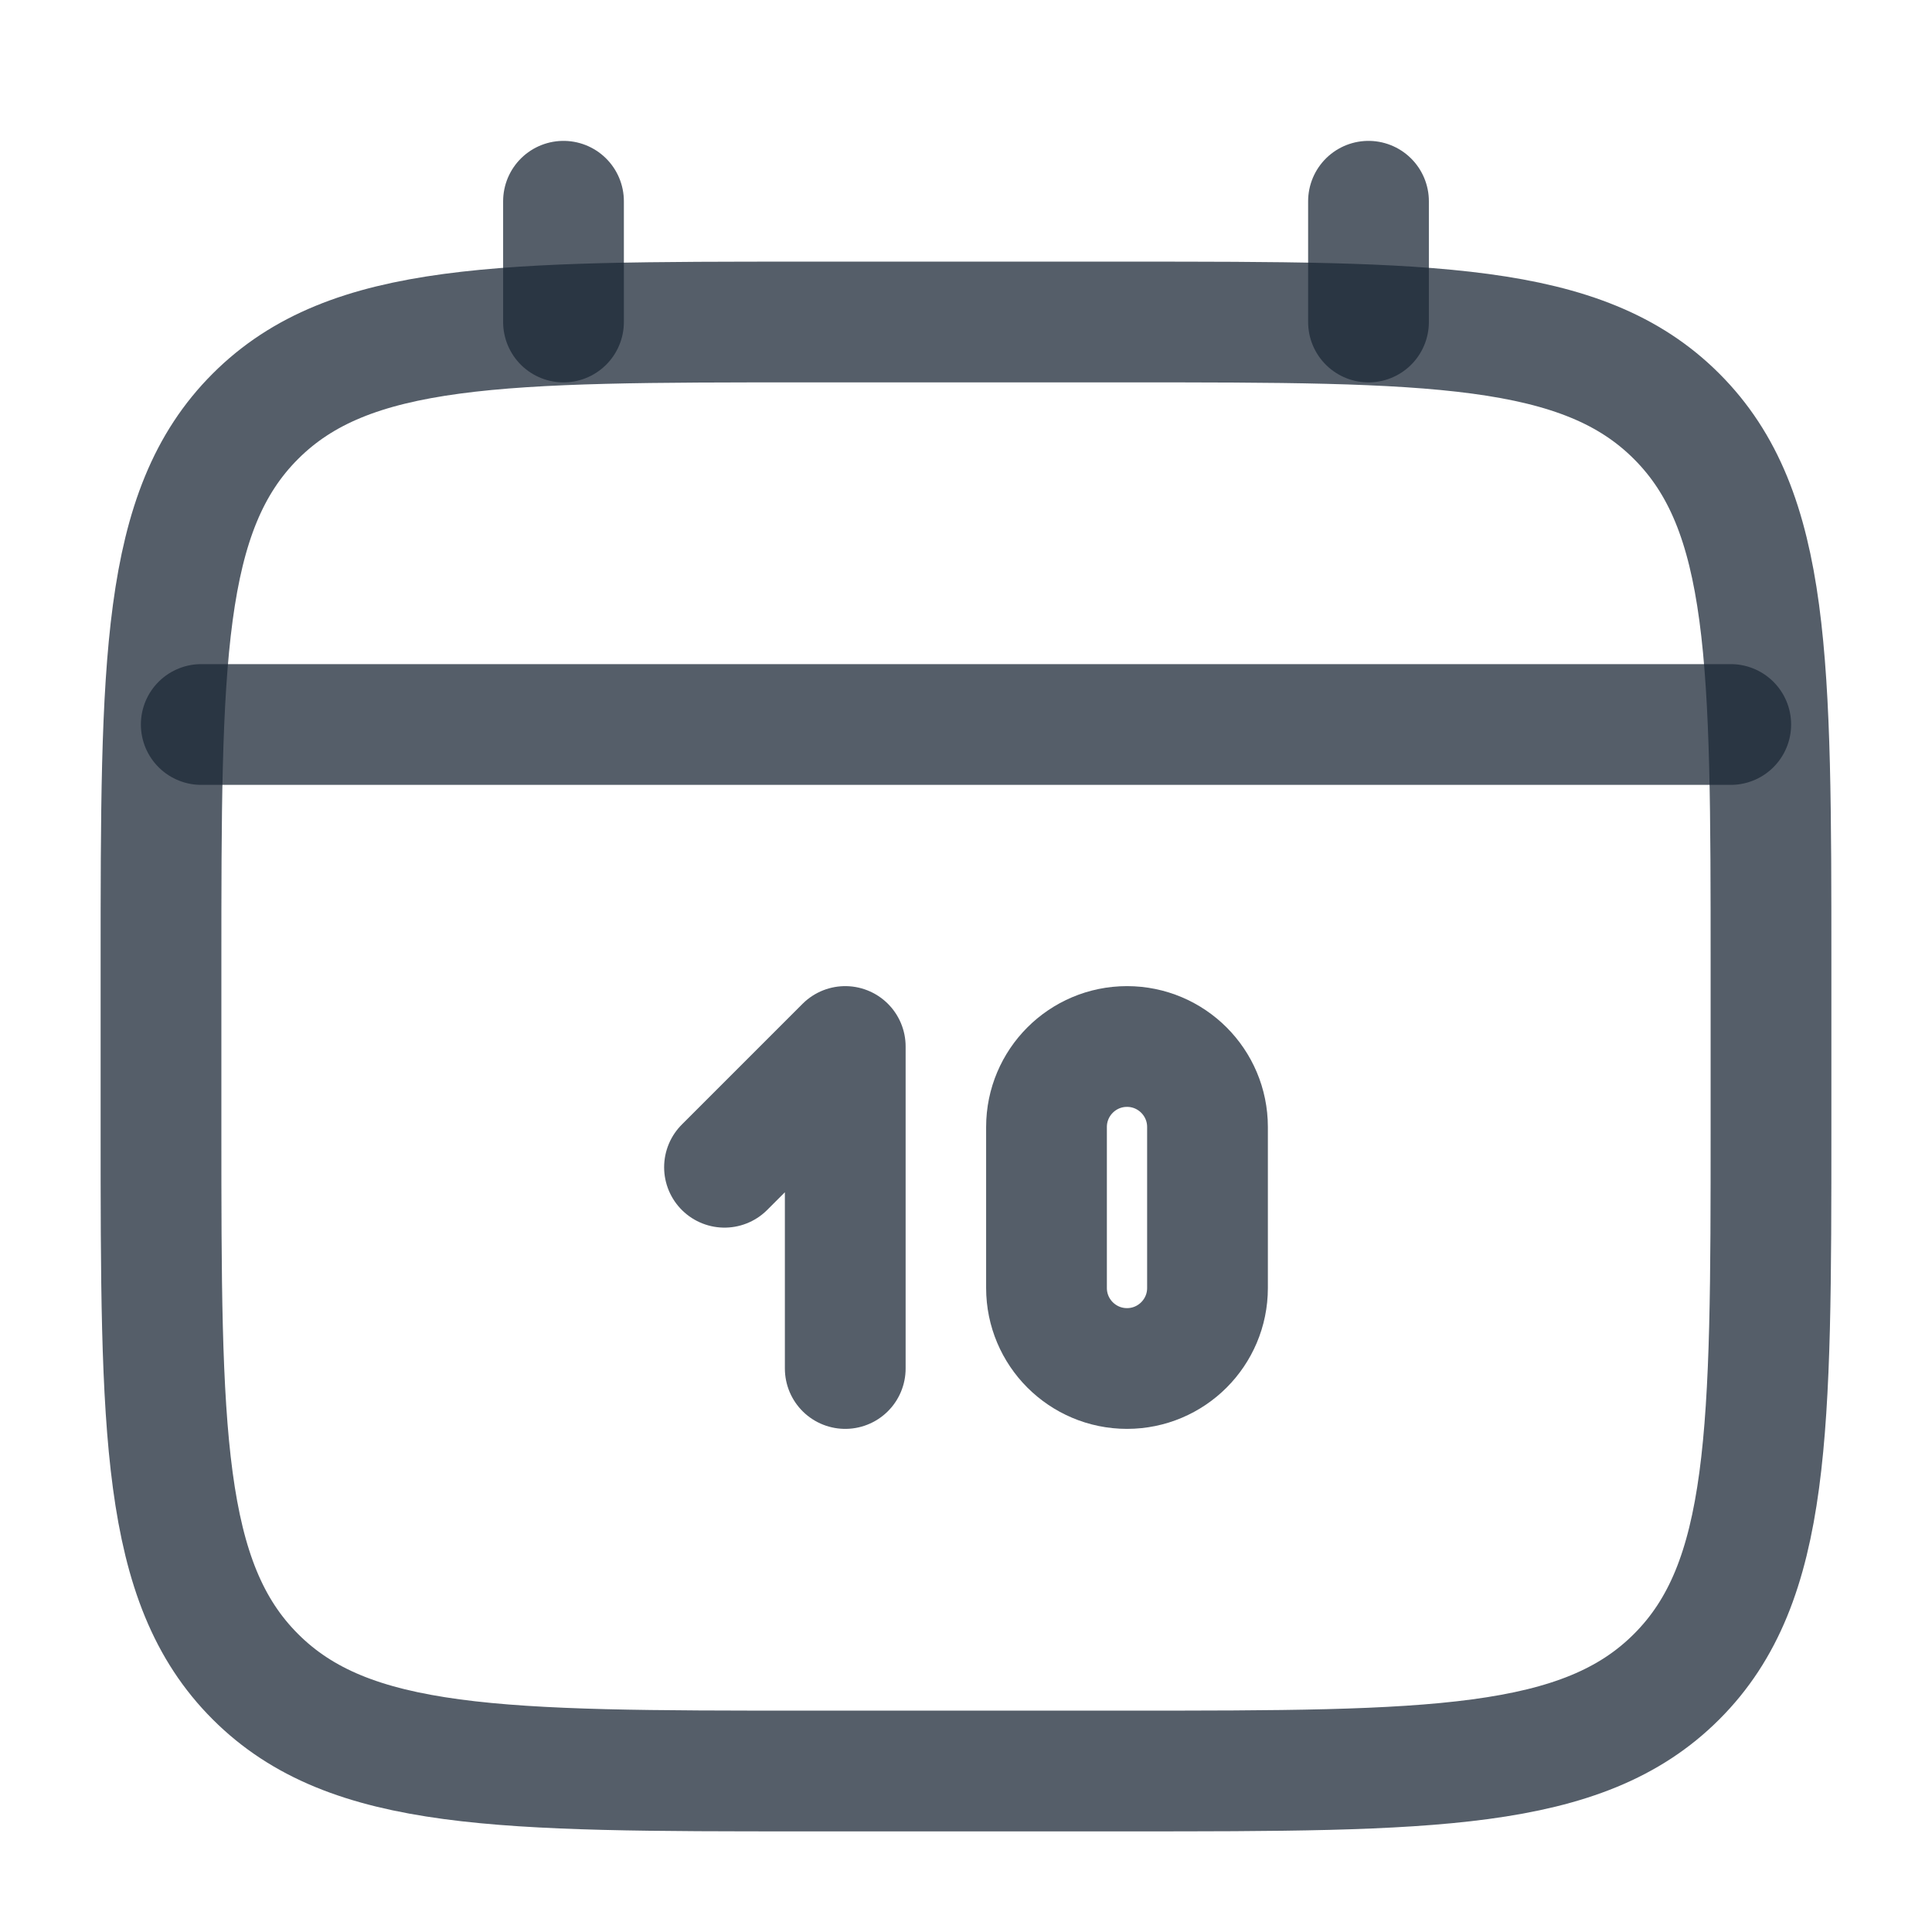
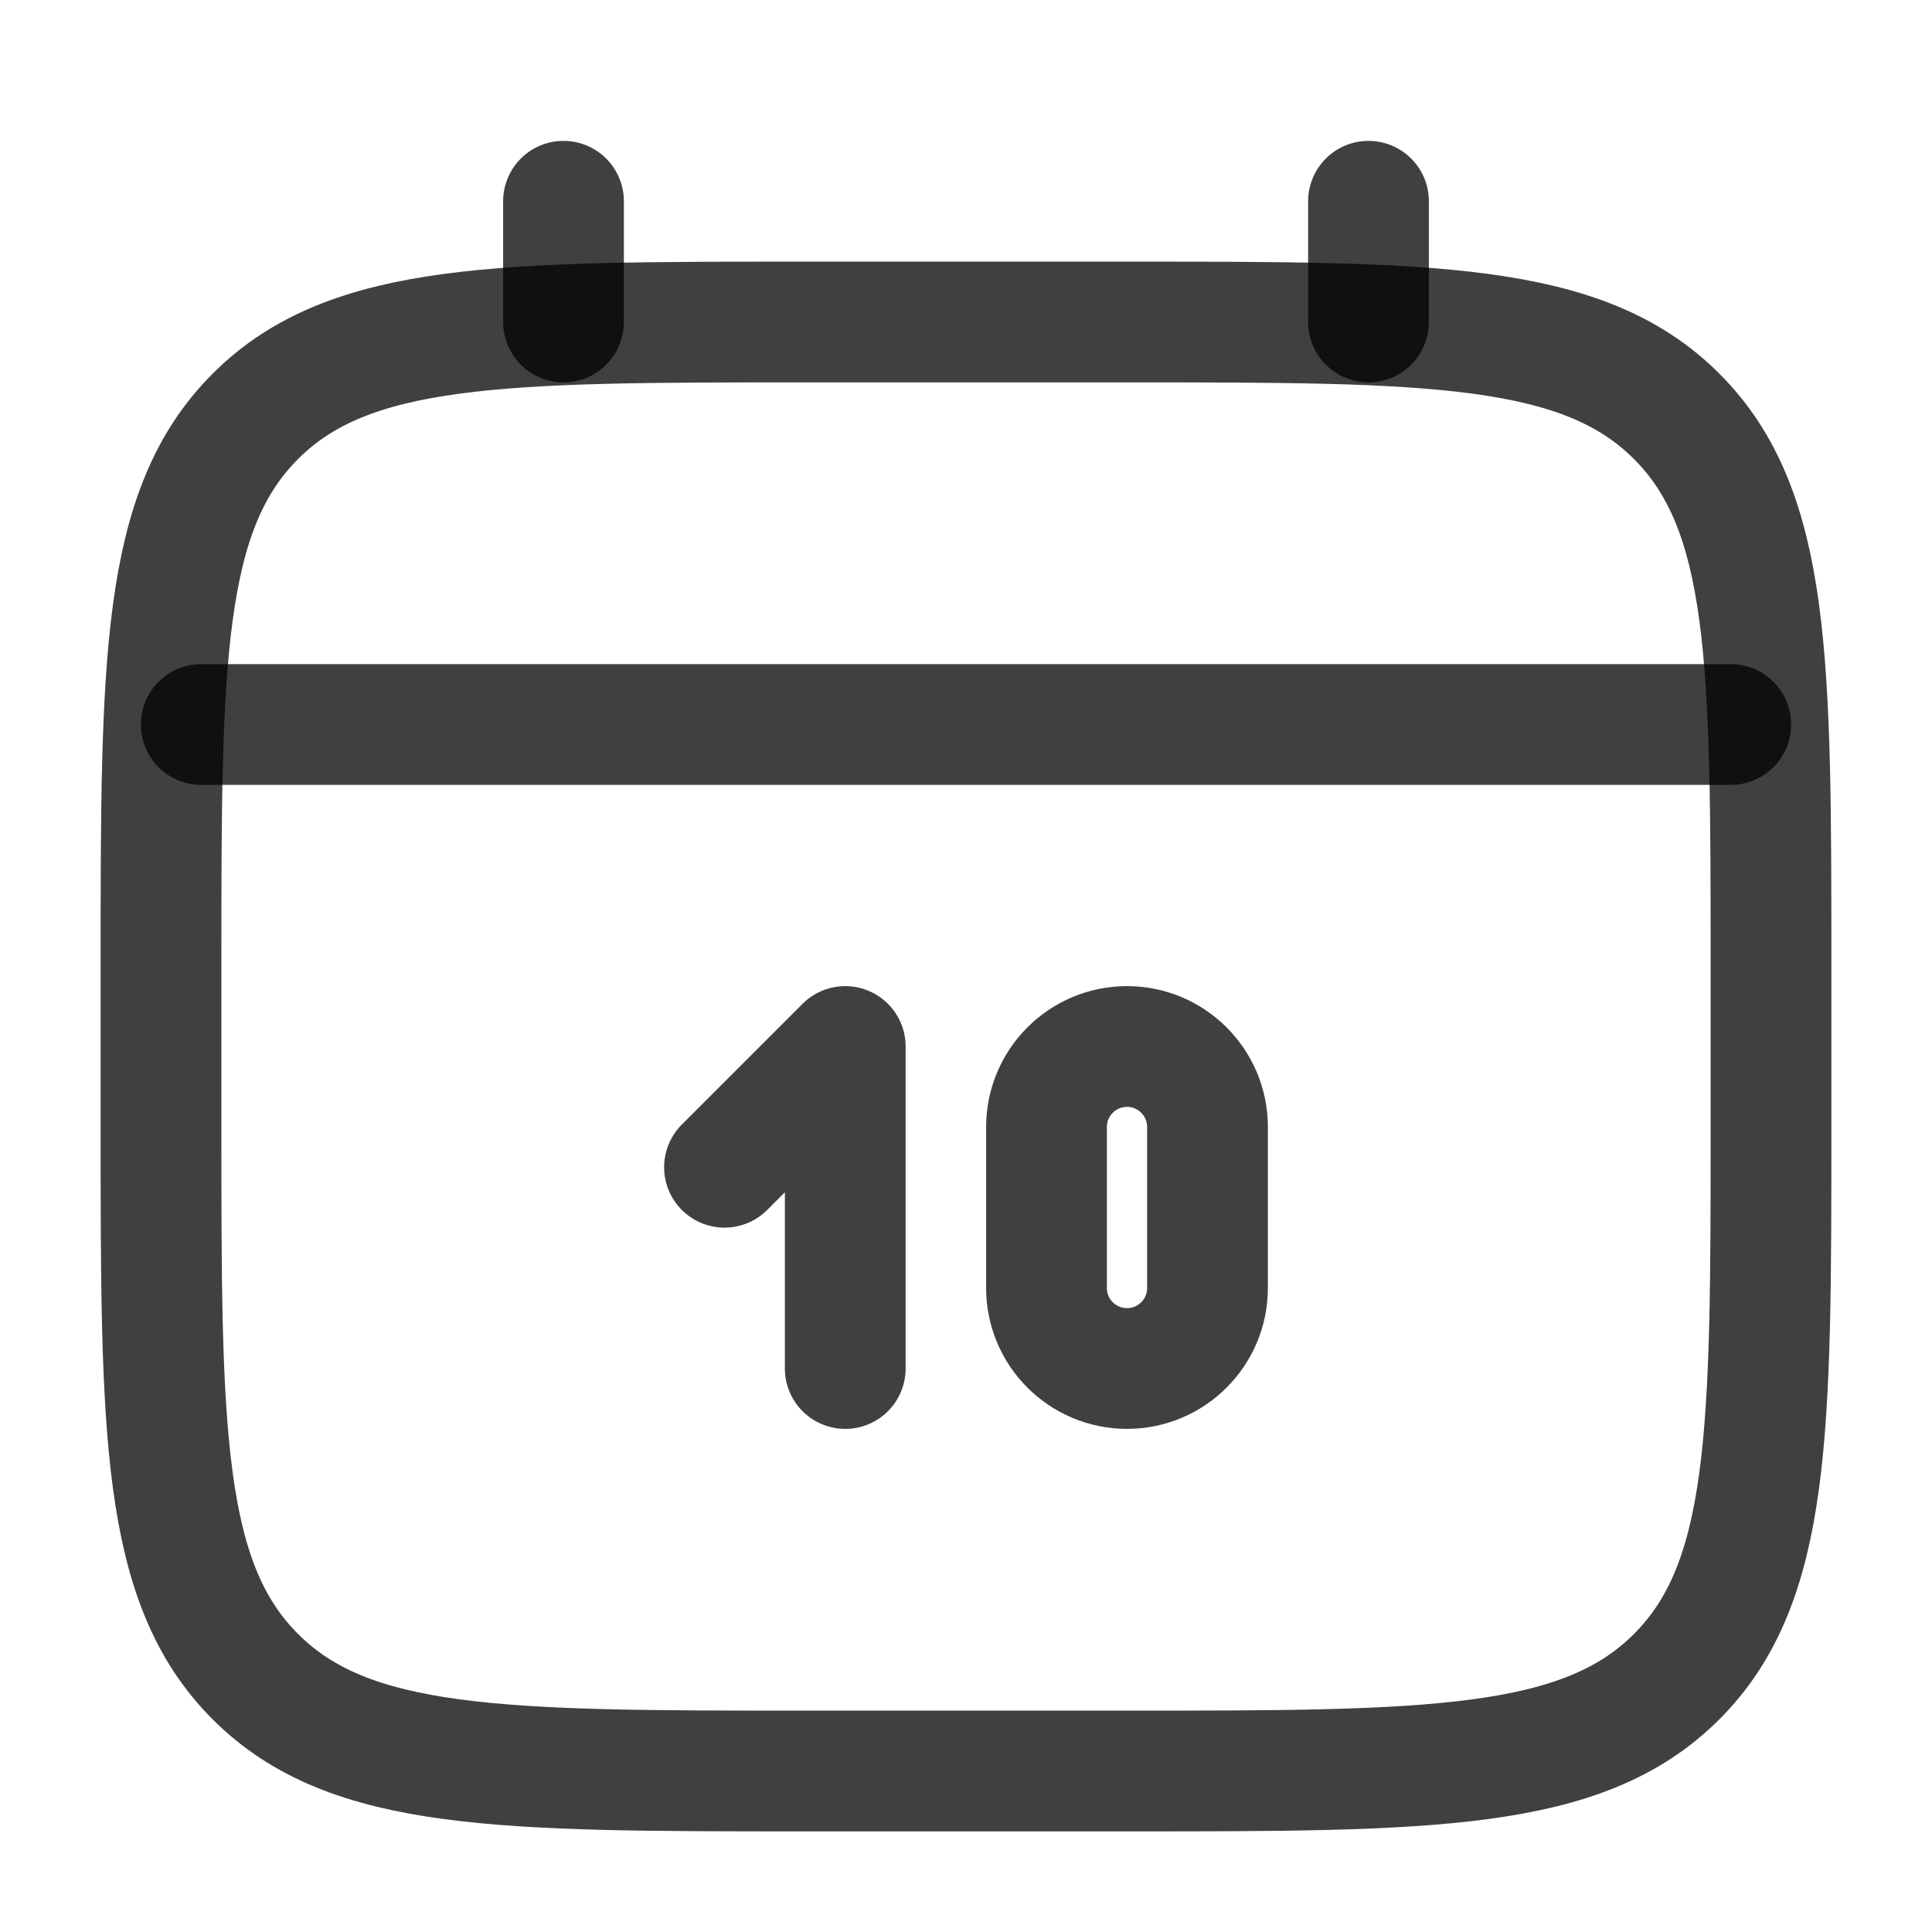
<svg xmlns="http://www.w3.org/2000/svg" width="24" height="24" viewBox="0 0 24 24" fill="none">
-   <path d="M2 12C2 8.229 2 6.343 3.172 5.172C4.343 4 6.229 4 10 4H14C17.771 4 19.657 4 20.828 5.172C22 6.343 22 8.229 22 12V14C22 17.771 22 19.657 20.828 20.828C19.657 22 17.771 22 14 22H10C6.229 22 4.343 22 3.172 20.828C2 19.657 2 17.771 2 14V12Z" stroke="#1C2837" stroke-opacity="0.75" stroke-width="1.5" />
-   <path d="M7 4V2.5" stroke="#1C2837" stroke-opacity="0.75" stroke-width="1.5" stroke-linecap="round" />
-   <path d="M17 4V2.5" stroke="#1C2837" stroke-opacity="0.75" stroke-width="1.5" stroke-linecap="round" />
-   <path d="M9 14.5L10.5 13V17" stroke="#1C2837" stroke-opacity="0.75" stroke-width="1.5" stroke-linecap="round" stroke-linejoin="round" />
-   <path d="M13 16V14C13 13.448 13.448 13 14 13C14.552 13 15 13.448 15 14V16C15 16.552 14.552 17 14 17C13.448 17 13 16.552 13 16Z" stroke="#1C2837" stroke-opacity="0.75" stroke-width="1.5" stroke-linecap="round" />
-   <path d="M2.5 9H21.5" stroke="#1C2837" stroke-opacity="0.75" stroke-width="1.5" stroke-linecap="round" />
+   <path d="M2 12C2 8.229 2 6.343 3.172 5.172C4.343 4 6.229 4 10 4H14C17.771 4 19.657 4 20.828 5.172C22 6.343 22 8.229 22 12V14C22 17.771 22 19.657 20.828 20.828C19.657 22 17.771 22 14 22H10C6.229 22 4.343 22 3.172 20.828C2 19.657 2 17.771 2 14V12Z" stroke="currentColor" stroke-opacity="0.75" stroke-width="1.5" />
+   <path d="M7 4V2.5" stroke="currentColor" stroke-opacity="0.75" stroke-width="1.5" stroke-linecap="round" />
+   <path d="M17 4V2.5" stroke="currentColor" stroke-opacity="0.75" stroke-width="1.5" stroke-linecap="round" />
+   <path d="M9 14.5L10.5 13V17" stroke="currentColor" stroke-opacity="0.75" stroke-width="1.5" stroke-linecap="round" stroke-linejoin="round" />
+   <path d="M13 16V14C13 13.448 13.448 13 14 13C14.552 13 15 13.448 15 14V16C15 16.552 14.552 17 14 17C13.448 17 13 16.552 13 16Z" stroke="currentColor" stroke-opacity="0.75" stroke-width="1.5" stroke-linecap="round" />
+   <path d="M2.5 9H21.5" stroke="currentColor" stroke-opacity="0.75" stroke-width="1.5" stroke-linecap="round" />
</svg>
